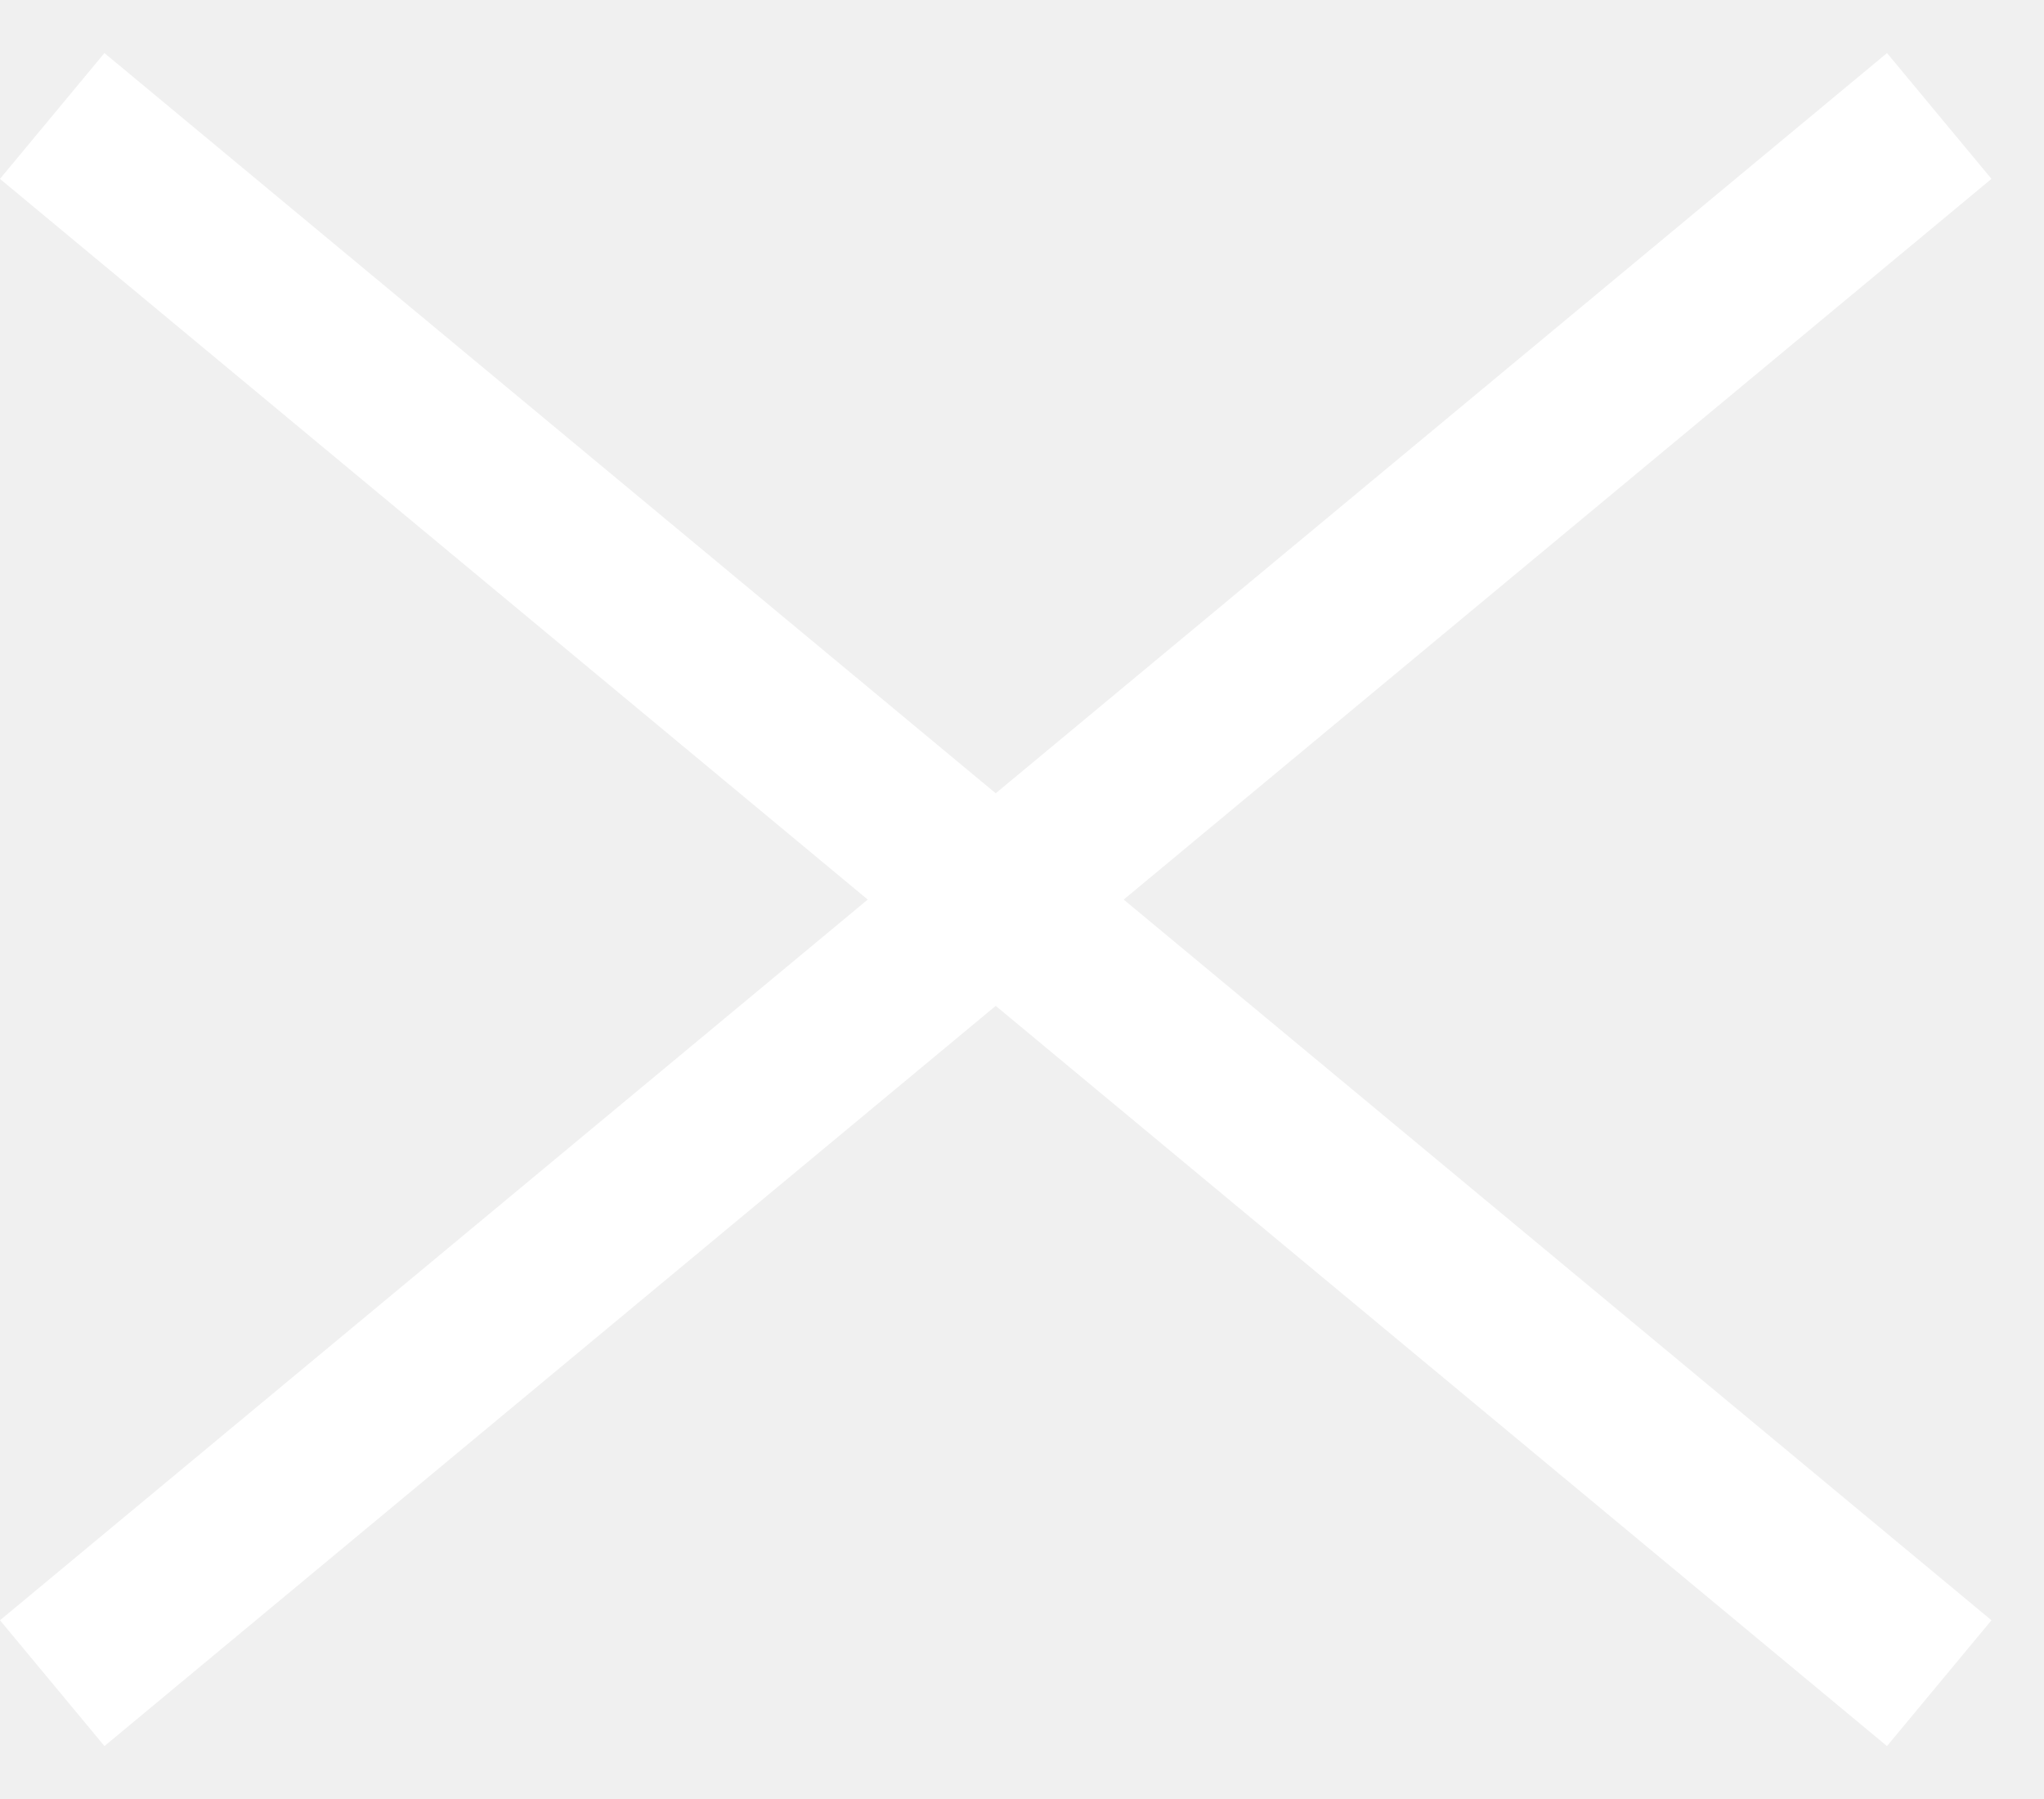
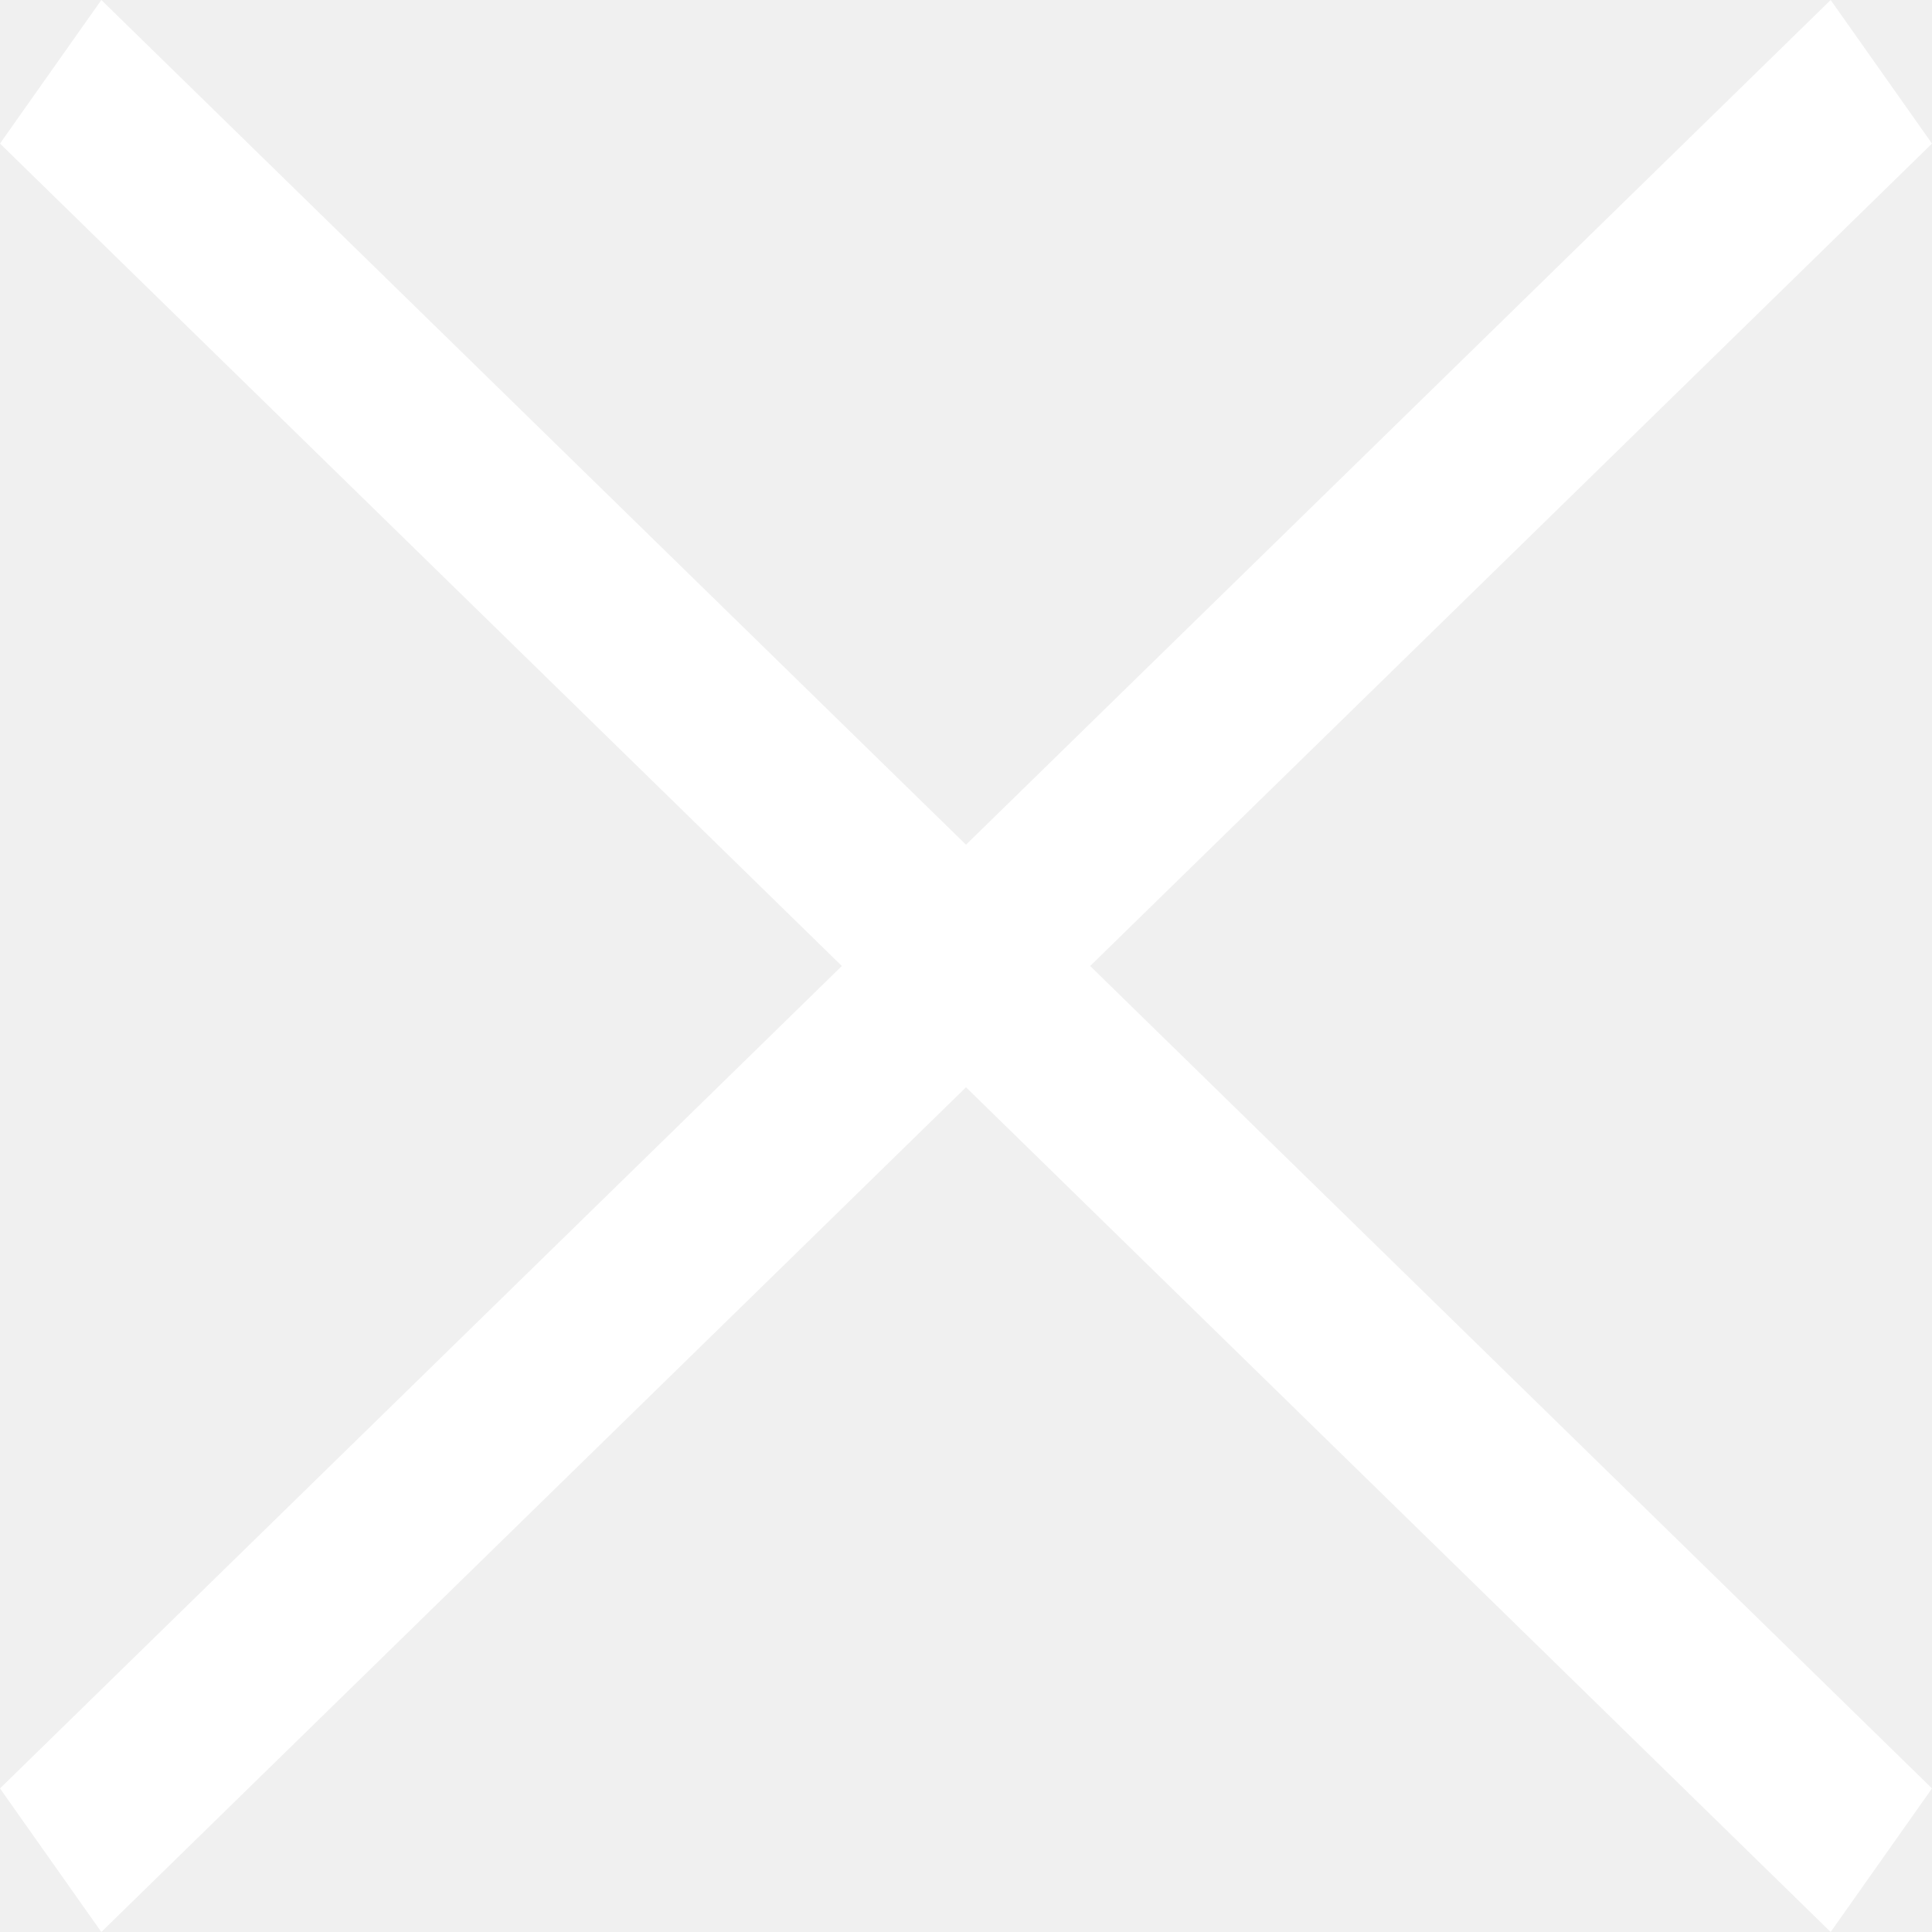
- <svg xmlns="http://www.w3.org/2000/svg" width="25" height="22" viewBox="0 0 25 22" fill="none">
-   <rect y="19.814" width="30" height="2" transform="rotate(-39.7057 0 19.8142)" fill="white" />
-   <rect width="30" height="2" transform="matrix(-0.769336 -0.638845 -0.638845 0.769336 24.3574 19.8142)" fill="white" />
+ <svg xmlns="http://www.w3.org/2000/svg" width="24" height="24" viewBox="0 0 24 24" fill="none">
+   <rect width="31.792" height="2.183" transform="matrix(0.715311 -0.698807 0.576652 0.81699 0 22.2164)" fill="white" />
+   <rect width="31.792" height="2.183" transform="matrix(-0.715311 -0.698807 -0.576652 0.81699 24 22.2164)" fill="white" />
</svg>
